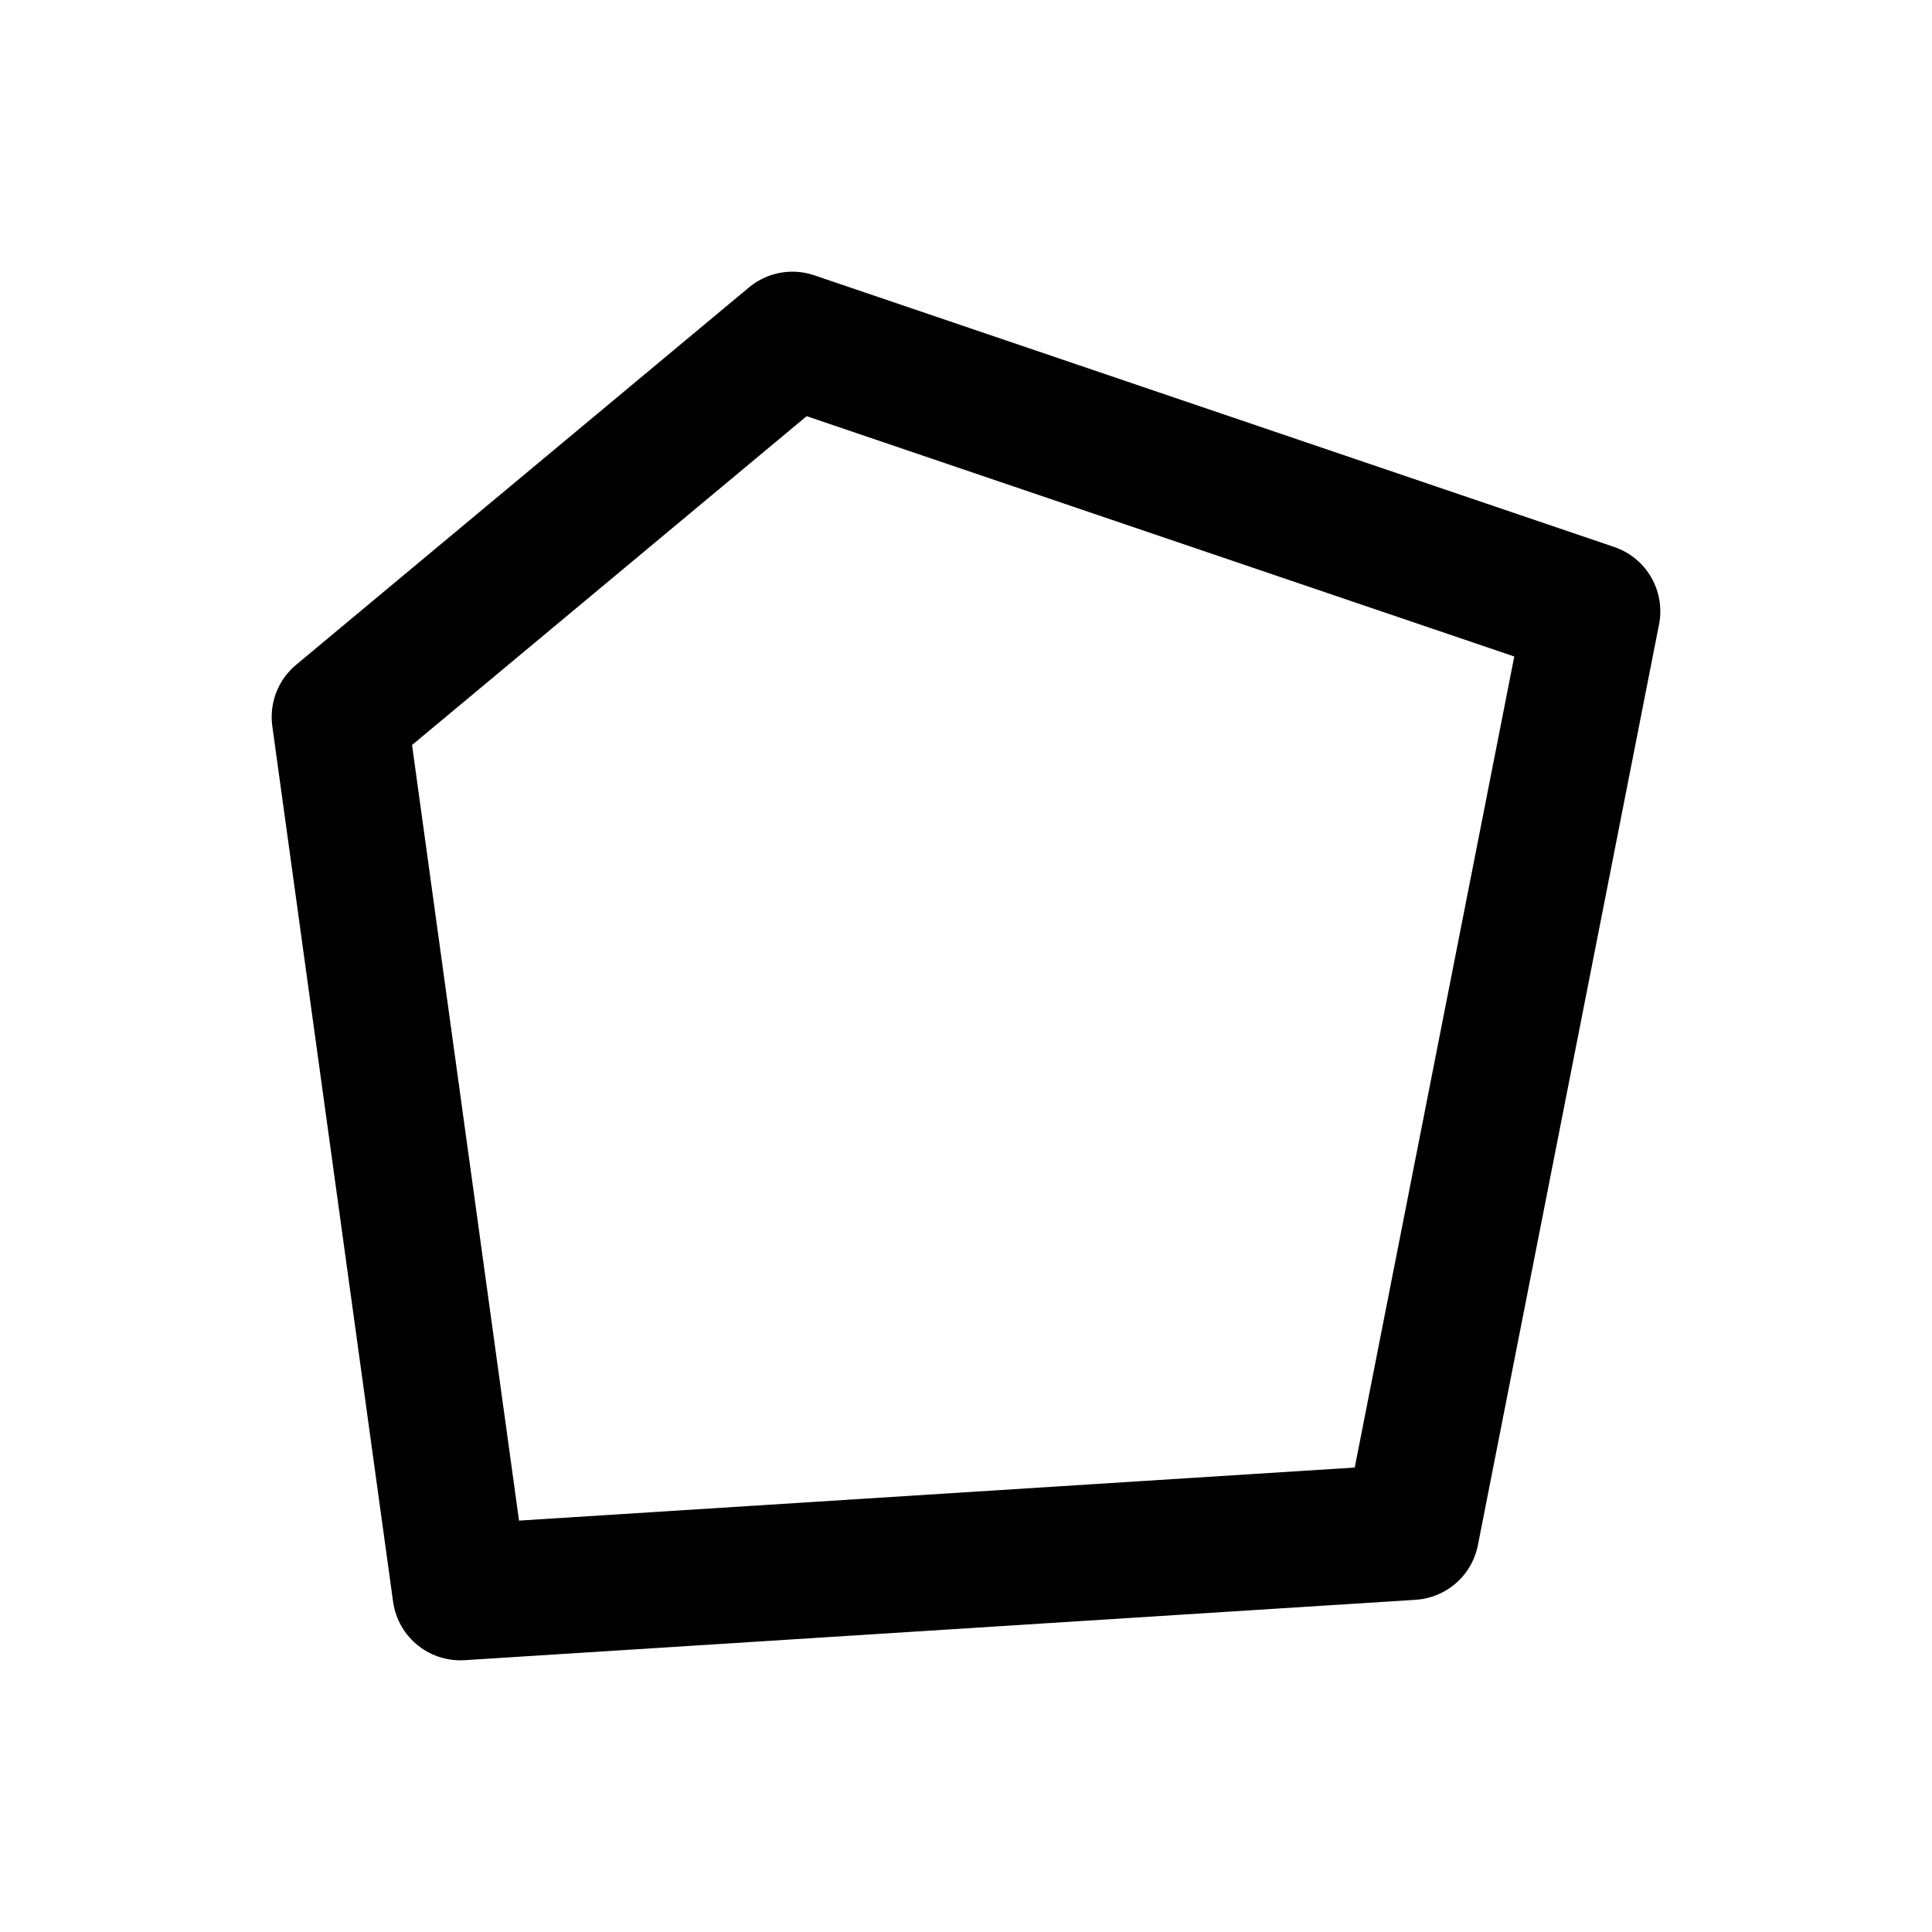
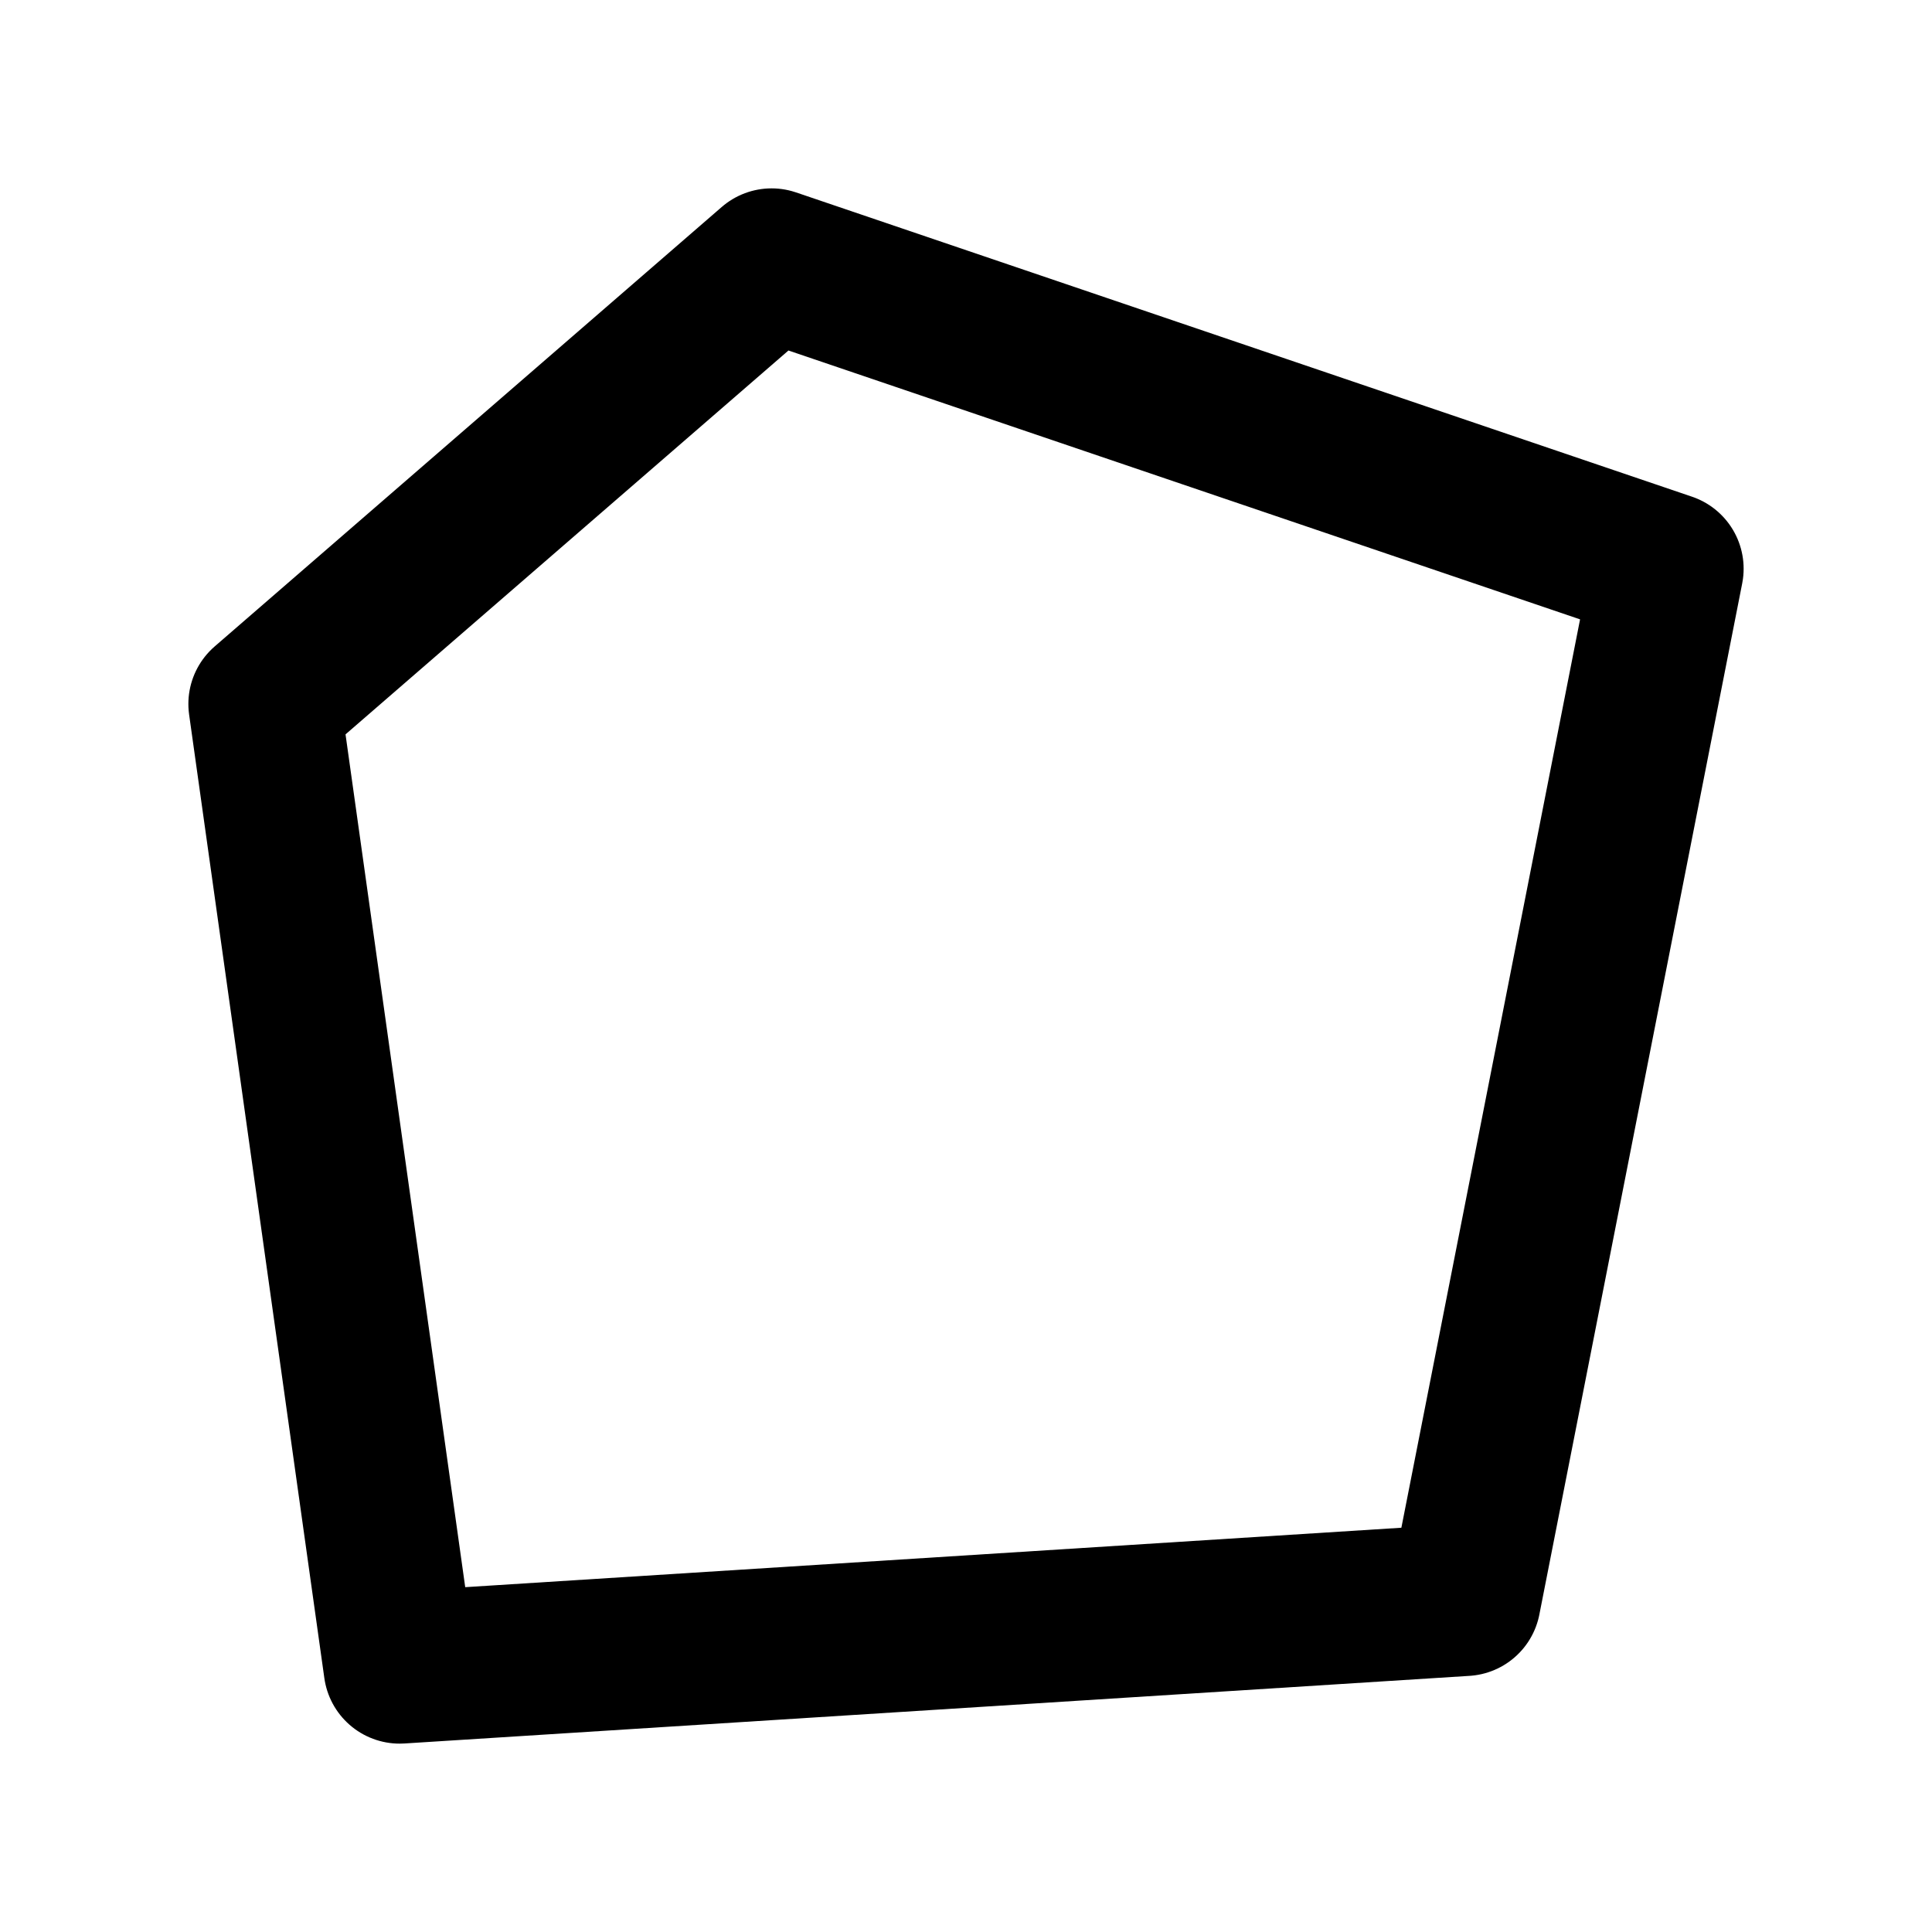
- <svg xmlns="http://www.w3.org/2000/svg" viewBox="0 0 1024 1024" fill="none" stroke="currentColor" stroke-width="72" stroke-linejoin="round">
-   <path d="M180 380L420 180L844 324L748 812L244 844Z" />
+ <svg xmlns="http://www.w3.org/2000/svg" viewBox="0 0 1024 1024" fill="none" stroke="currentColor" stroke-width="80.64" stroke-linejoin="round">
+   <path d="M140.16 373.12L408.96 140.16L883.84 301.44L776.32 848L211.84 883.84Z" />
</svg>
